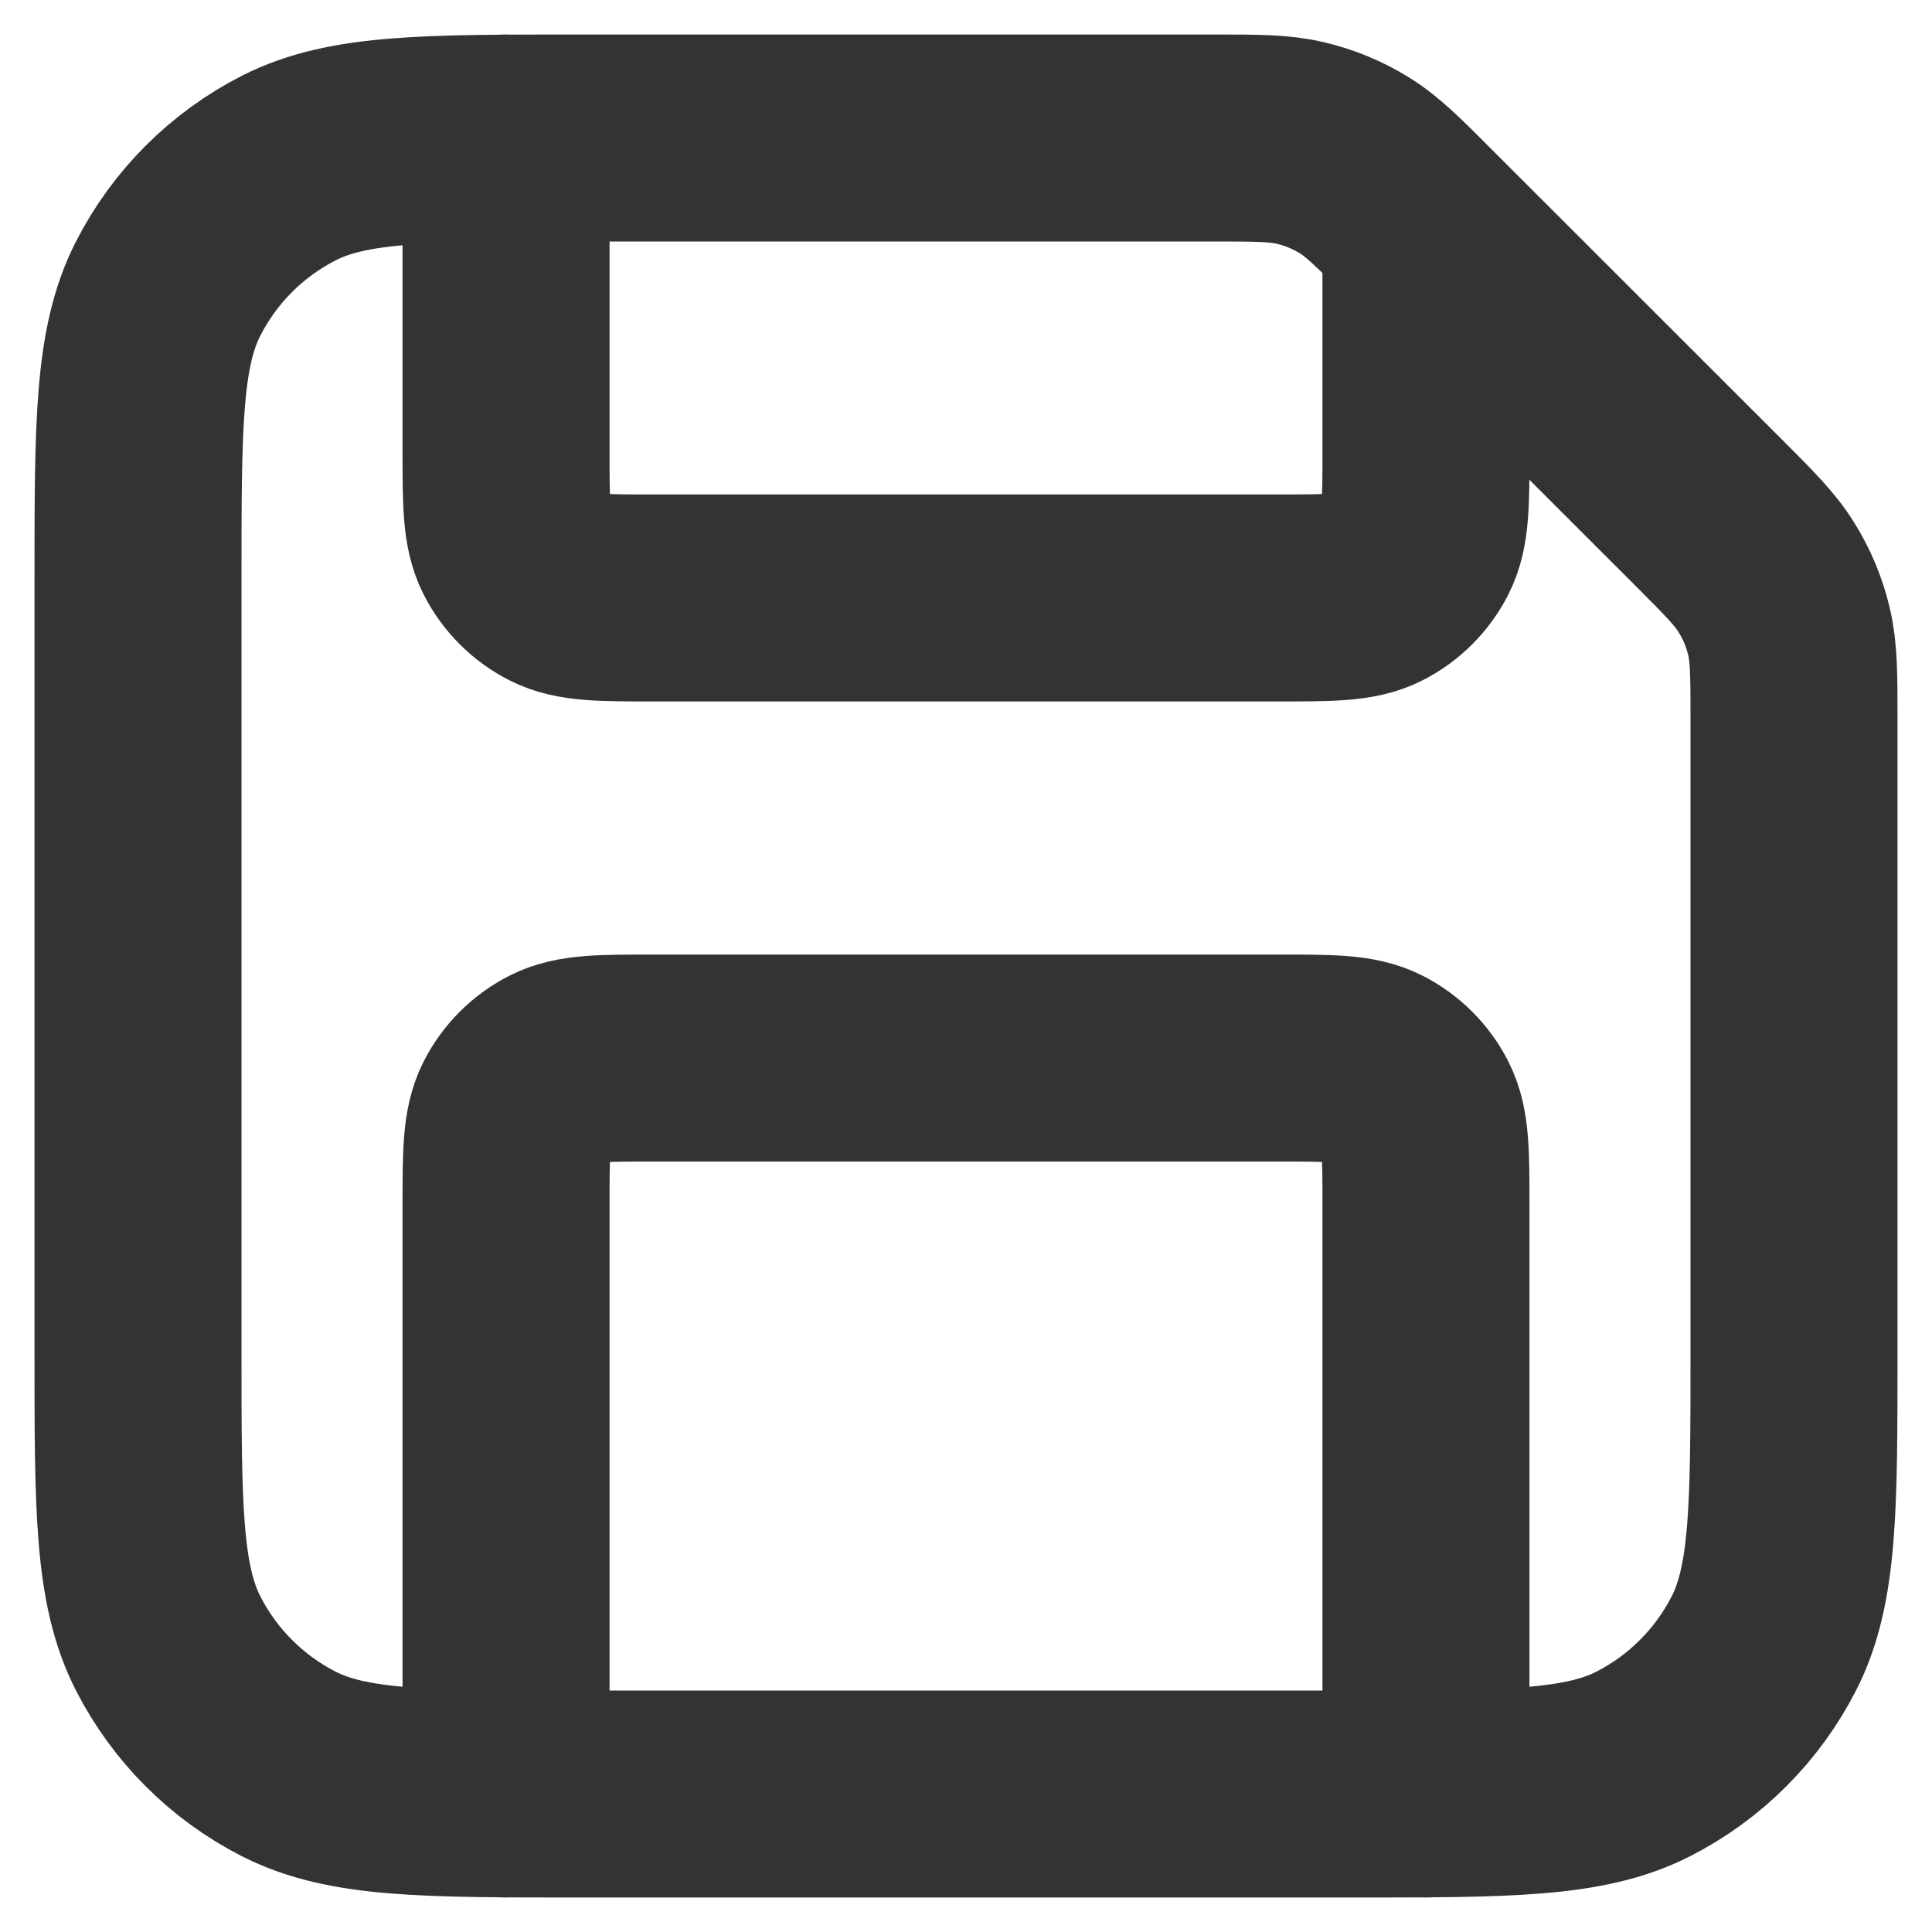
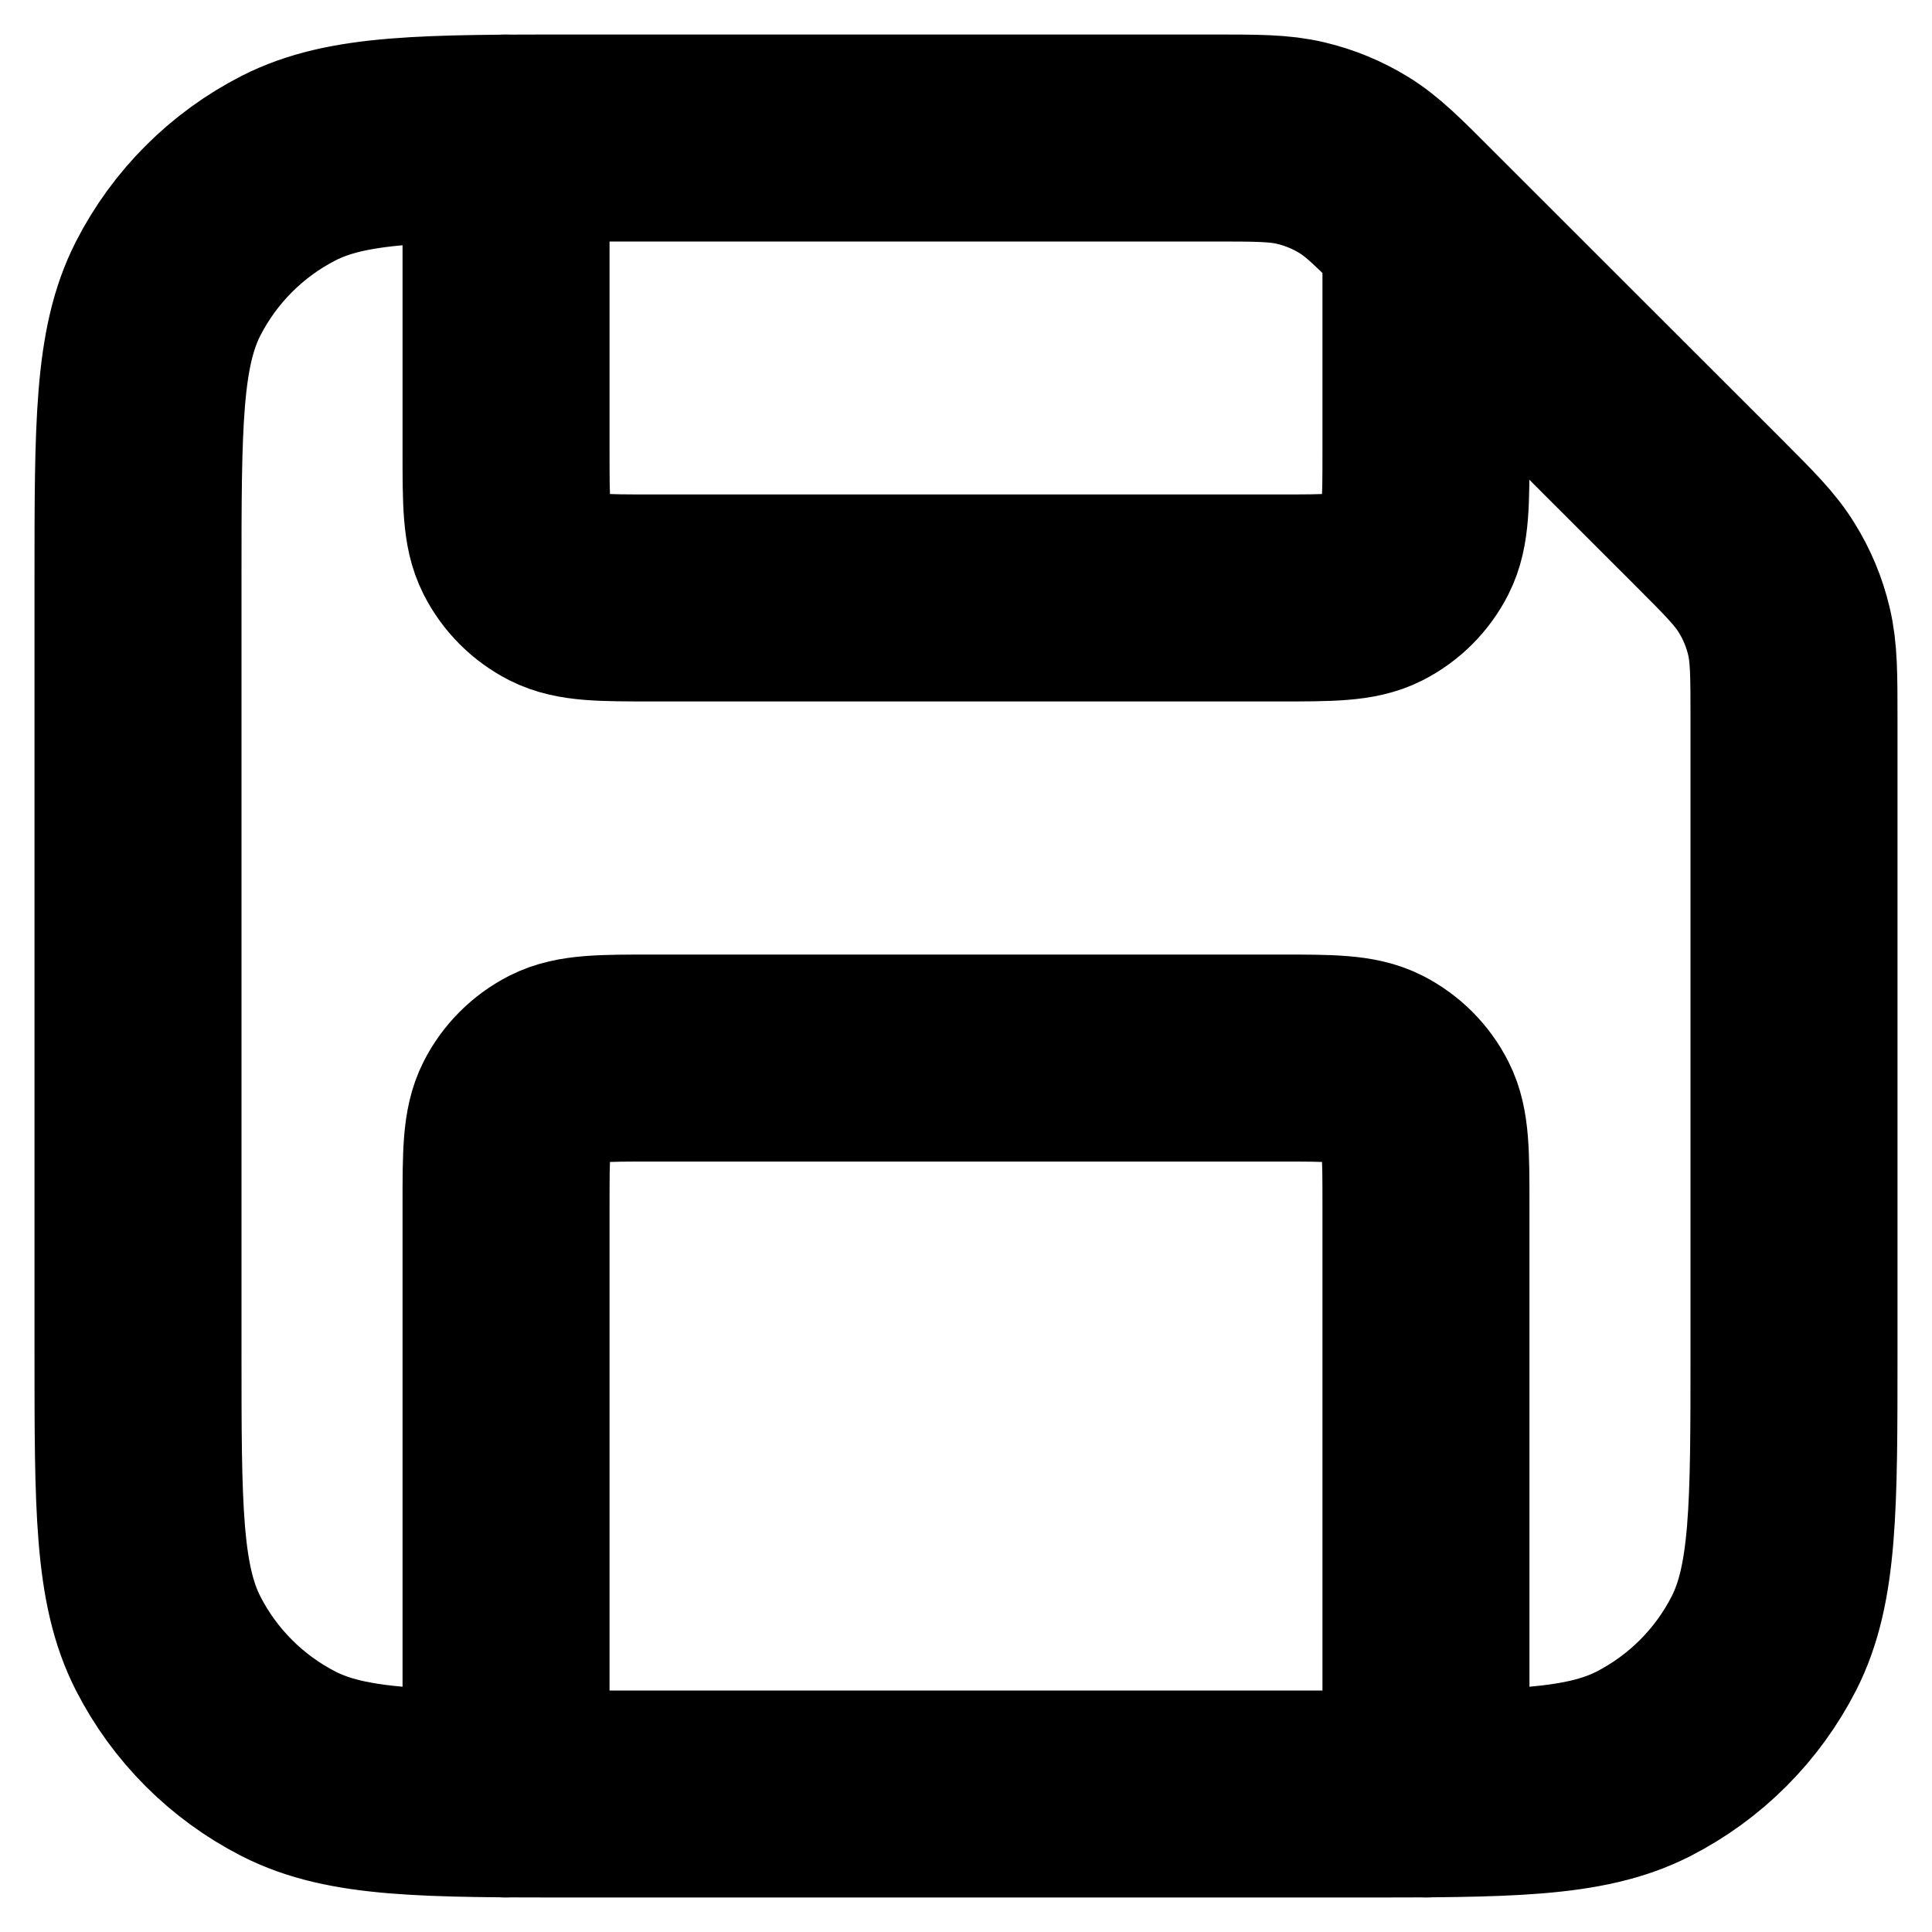
<svg xmlns="http://www.w3.org/2000/svg" width="14" height="14" viewBox="0 0 14 14" fill="none">
-   <path d="M3.667 1V3.267C3.667 3.64 3.667 3.827 3.739 3.969C3.803 4.095 3.905 4.197 4.031 4.261C4.173 4.333 4.36 4.333 4.733 4.333H9.267C9.64 4.333 9.827 4.333 9.969 4.261C10.095 4.197 10.197 4.095 10.261 3.969C10.333 3.827 10.333 3.64 10.333 3.267V1.667M10.333 13V8.733C10.333 8.36 10.333 8.173 10.261 8.031C10.197 7.905 10.095 7.803 9.969 7.739C9.827 7.667 9.64 7.667 9.267 7.667H4.733C4.36 7.667 4.173 7.667 4.031 7.739C3.905 7.803 3.803 7.905 3.739 8.031C3.667 8.173 3.667 8.36 3.667 8.733V13M13 5.217V9.8C13 10.92 13 11.48 12.782 11.908C12.59 12.284 12.284 12.59 11.908 12.782C11.48 13 10.92 13 9.8 13H4.2C3.08 13 2.52 13 2.092 12.782C1.716 12.59 1.41 12.284 1.218 11.908C1 11.48 1 10.92 1 9.8V4.2C1 3.08 1 2.52 1.218 2.092C1.41 1.716 1.716 1.41 2.092 1.218C2.52 1 3.08 1 4.2 1H8.783C9.109 1 9.272 1 9.426 1.037C9.562 1.069 9.692 1.123 9.811 1.196C9.946 1.279 10.061 1.394 10.291 1.625L12.375 3.708C12.606 3.939 12.721 4.054 12.803 4.189C12.877 4.308 12.931 4.438 12.963 4.574C13 4.728 13 4.891 13 5.217Z" stroke="#333333" stroke-width="1.5" stroke-linecap="round" stroke-linejoin="round" />
+   <path d="M3.667 1V3.267C3.667 3.64 3.667 3.827 3.739 3.969C3.803 4.095 3.905 4.197 4.031 4.261C4.173 4.333 4.36 4.333 4.733 4.333H9.267C9.64 4.333 9.827 4.333 9.969 4.261C10.095 4.197 10.197 4.095 10.261 3.969C10.333 3.827 10.333 3.64 10.333 3.267V1.667M10.333 13V8.733C10.333 8.36 10.333 8.173 10.261 8.031C10.197 7.905 10.095 7.803 9.969 7.739C9.827 7.667 9.64 7.667 9.267 7.667H4.733C4.36 7.667 4.173 7.667 4.031 7.739C3.905 7.803 3.803 7.905 3.739 8.031C3.667 8.173 3.667 8.36 3.667 8.733V13M13 5.217V9.8C13 10.92 13 11.48 12.782 11.908C12.59 12.284 12.284 12.59 11.908 12.782C11.48 13 10.92 13 9.8 13H4.2C3.08 13 2.52 13 2.092 12.782C1.716 12.59 1.41 12.284 1.218 11.908C1 11.48 1 10.92 1 9.8V4.2C1 3.08 1 2.52 1.218 2.092C1.41 1.716 1.716 1.41 2.092 1.218C2.52 1 3.08 1 4.2 1H8.783C9.109 1 9.272 1 9.426 1.037C9.562 1.069 9.692 1.123 9.811 1.196C9.946 1.279 10.061 1.394 10.291 1.625L12.375 3.708C12.606 3.939 12.721 4.054 12.803 4.189C12.877 4.308 12.931 4.438 12.963 4.574C13 4.728 13 4.891 13 5.217Z" stroke="currentColor" stroke-width="1.5" stroke-linecap="round" stroke-linejoin="round" />
</svg>
